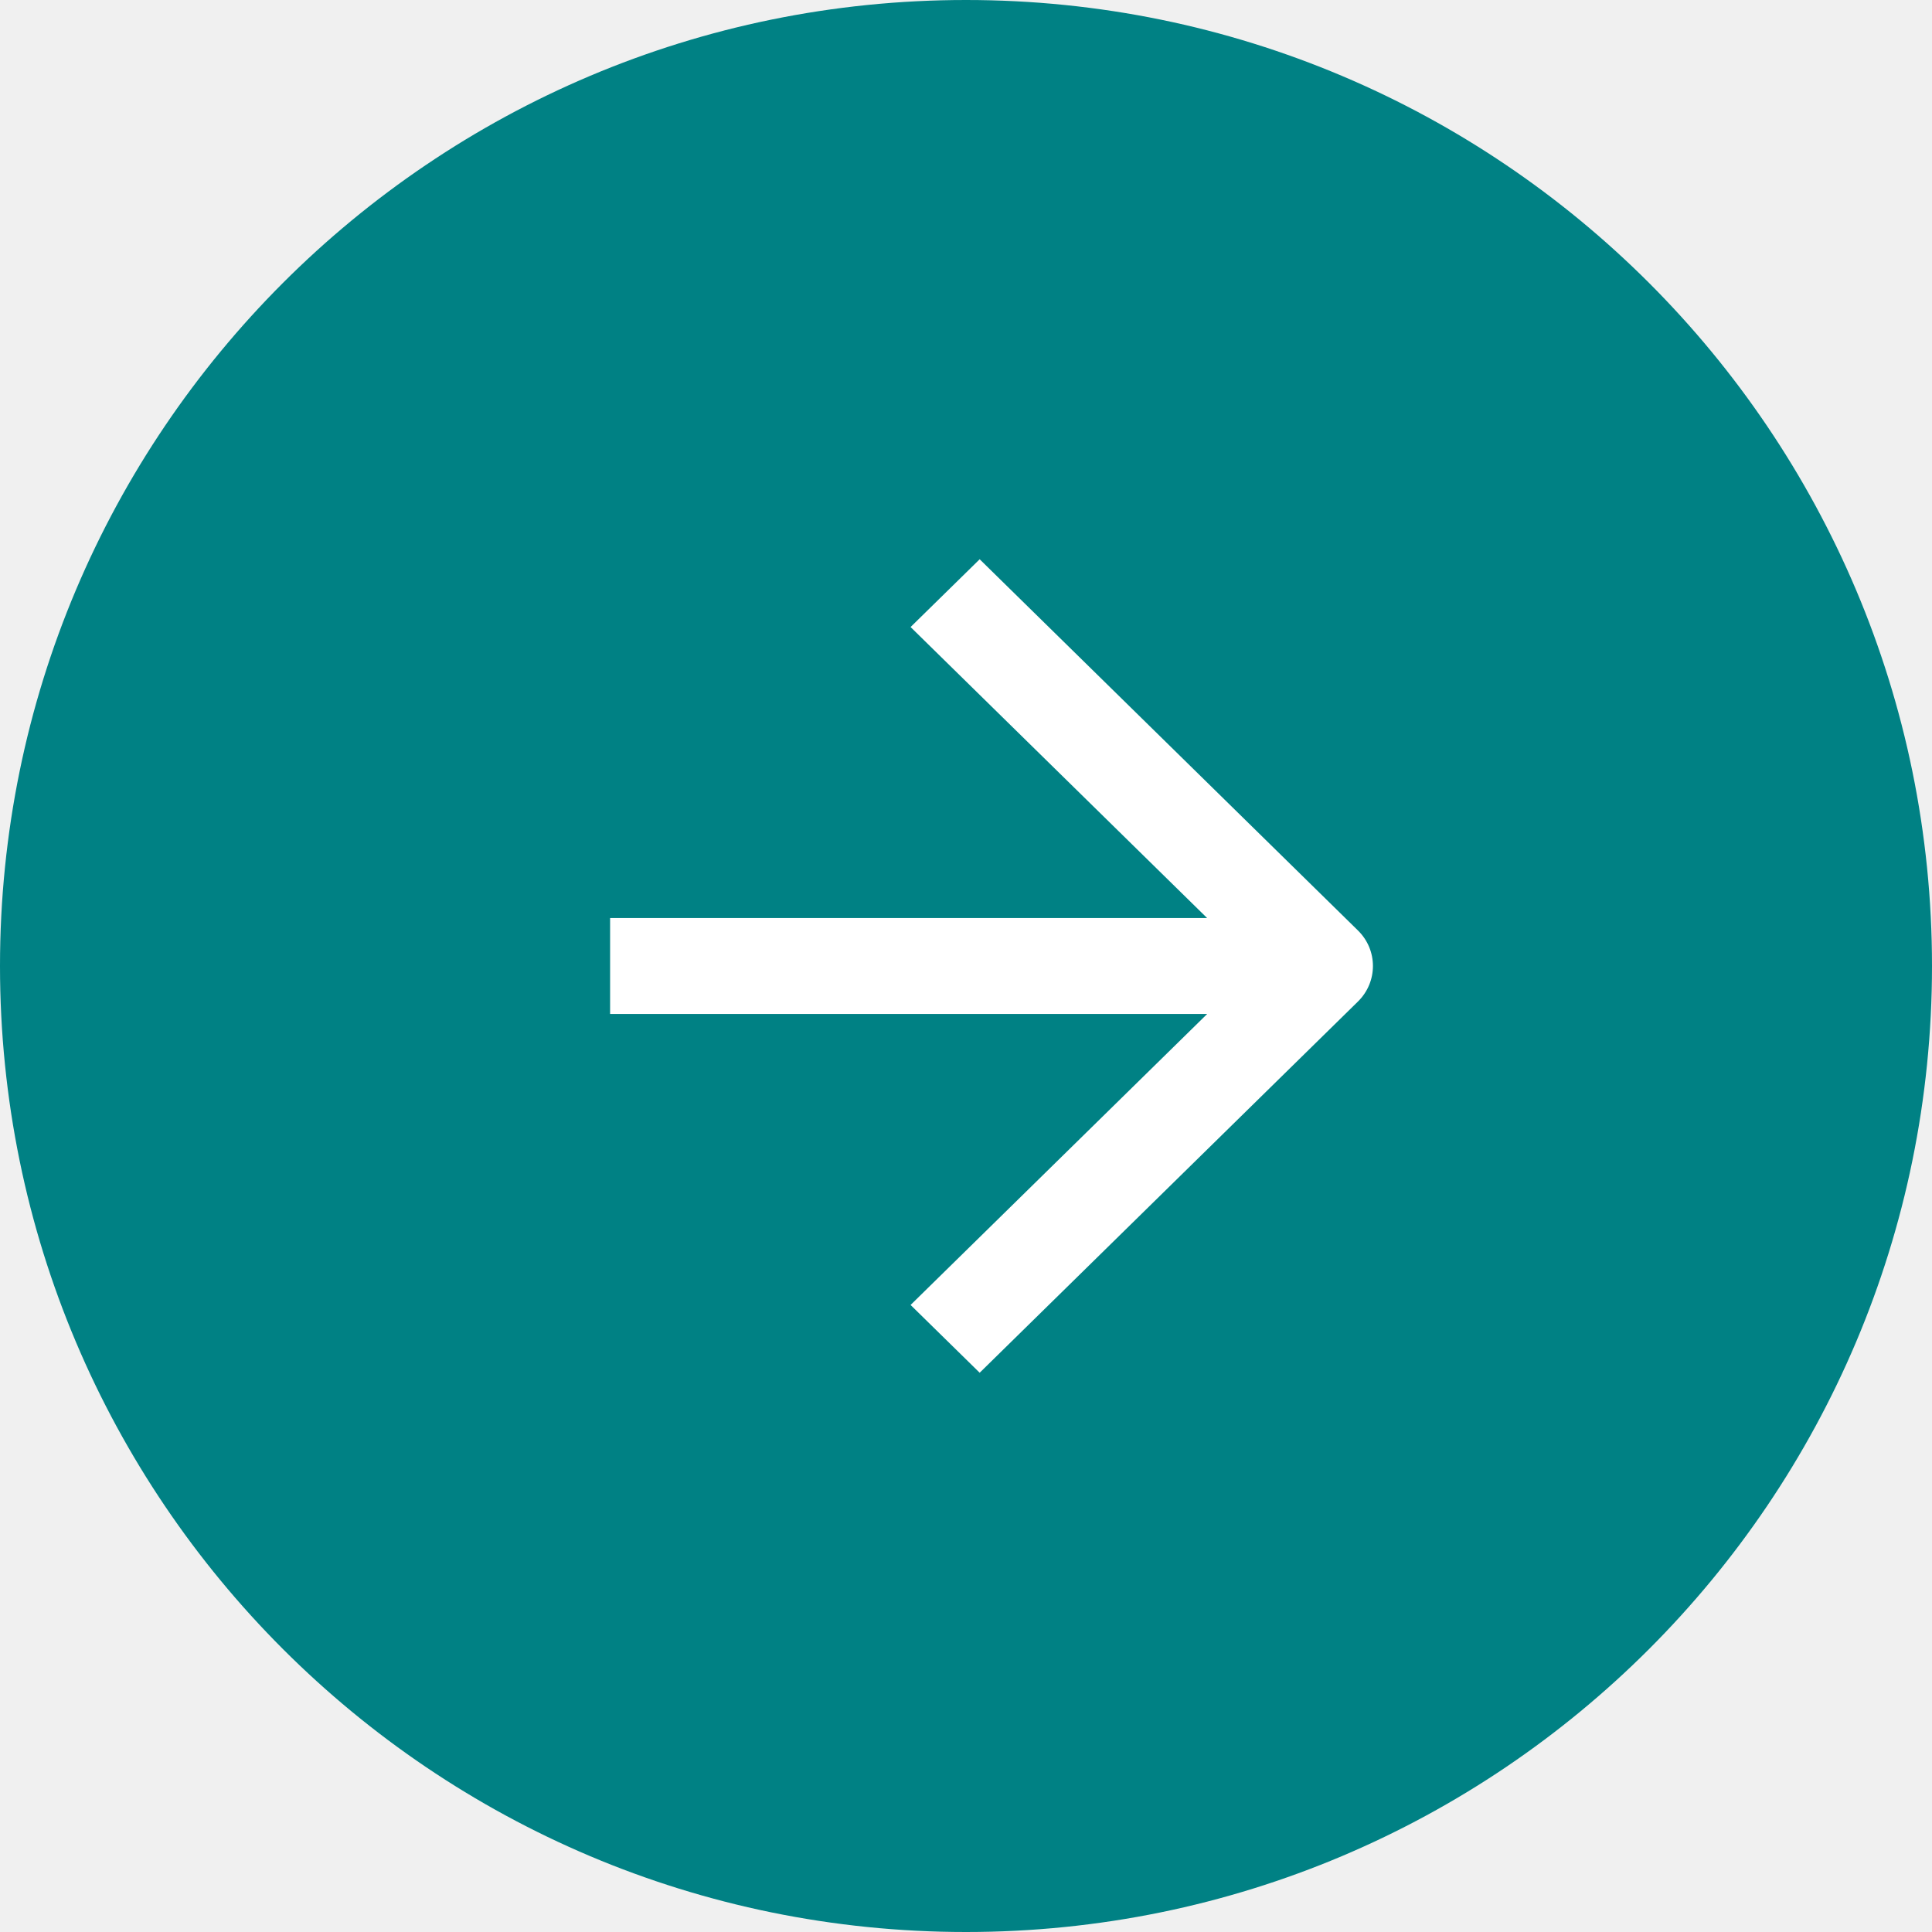
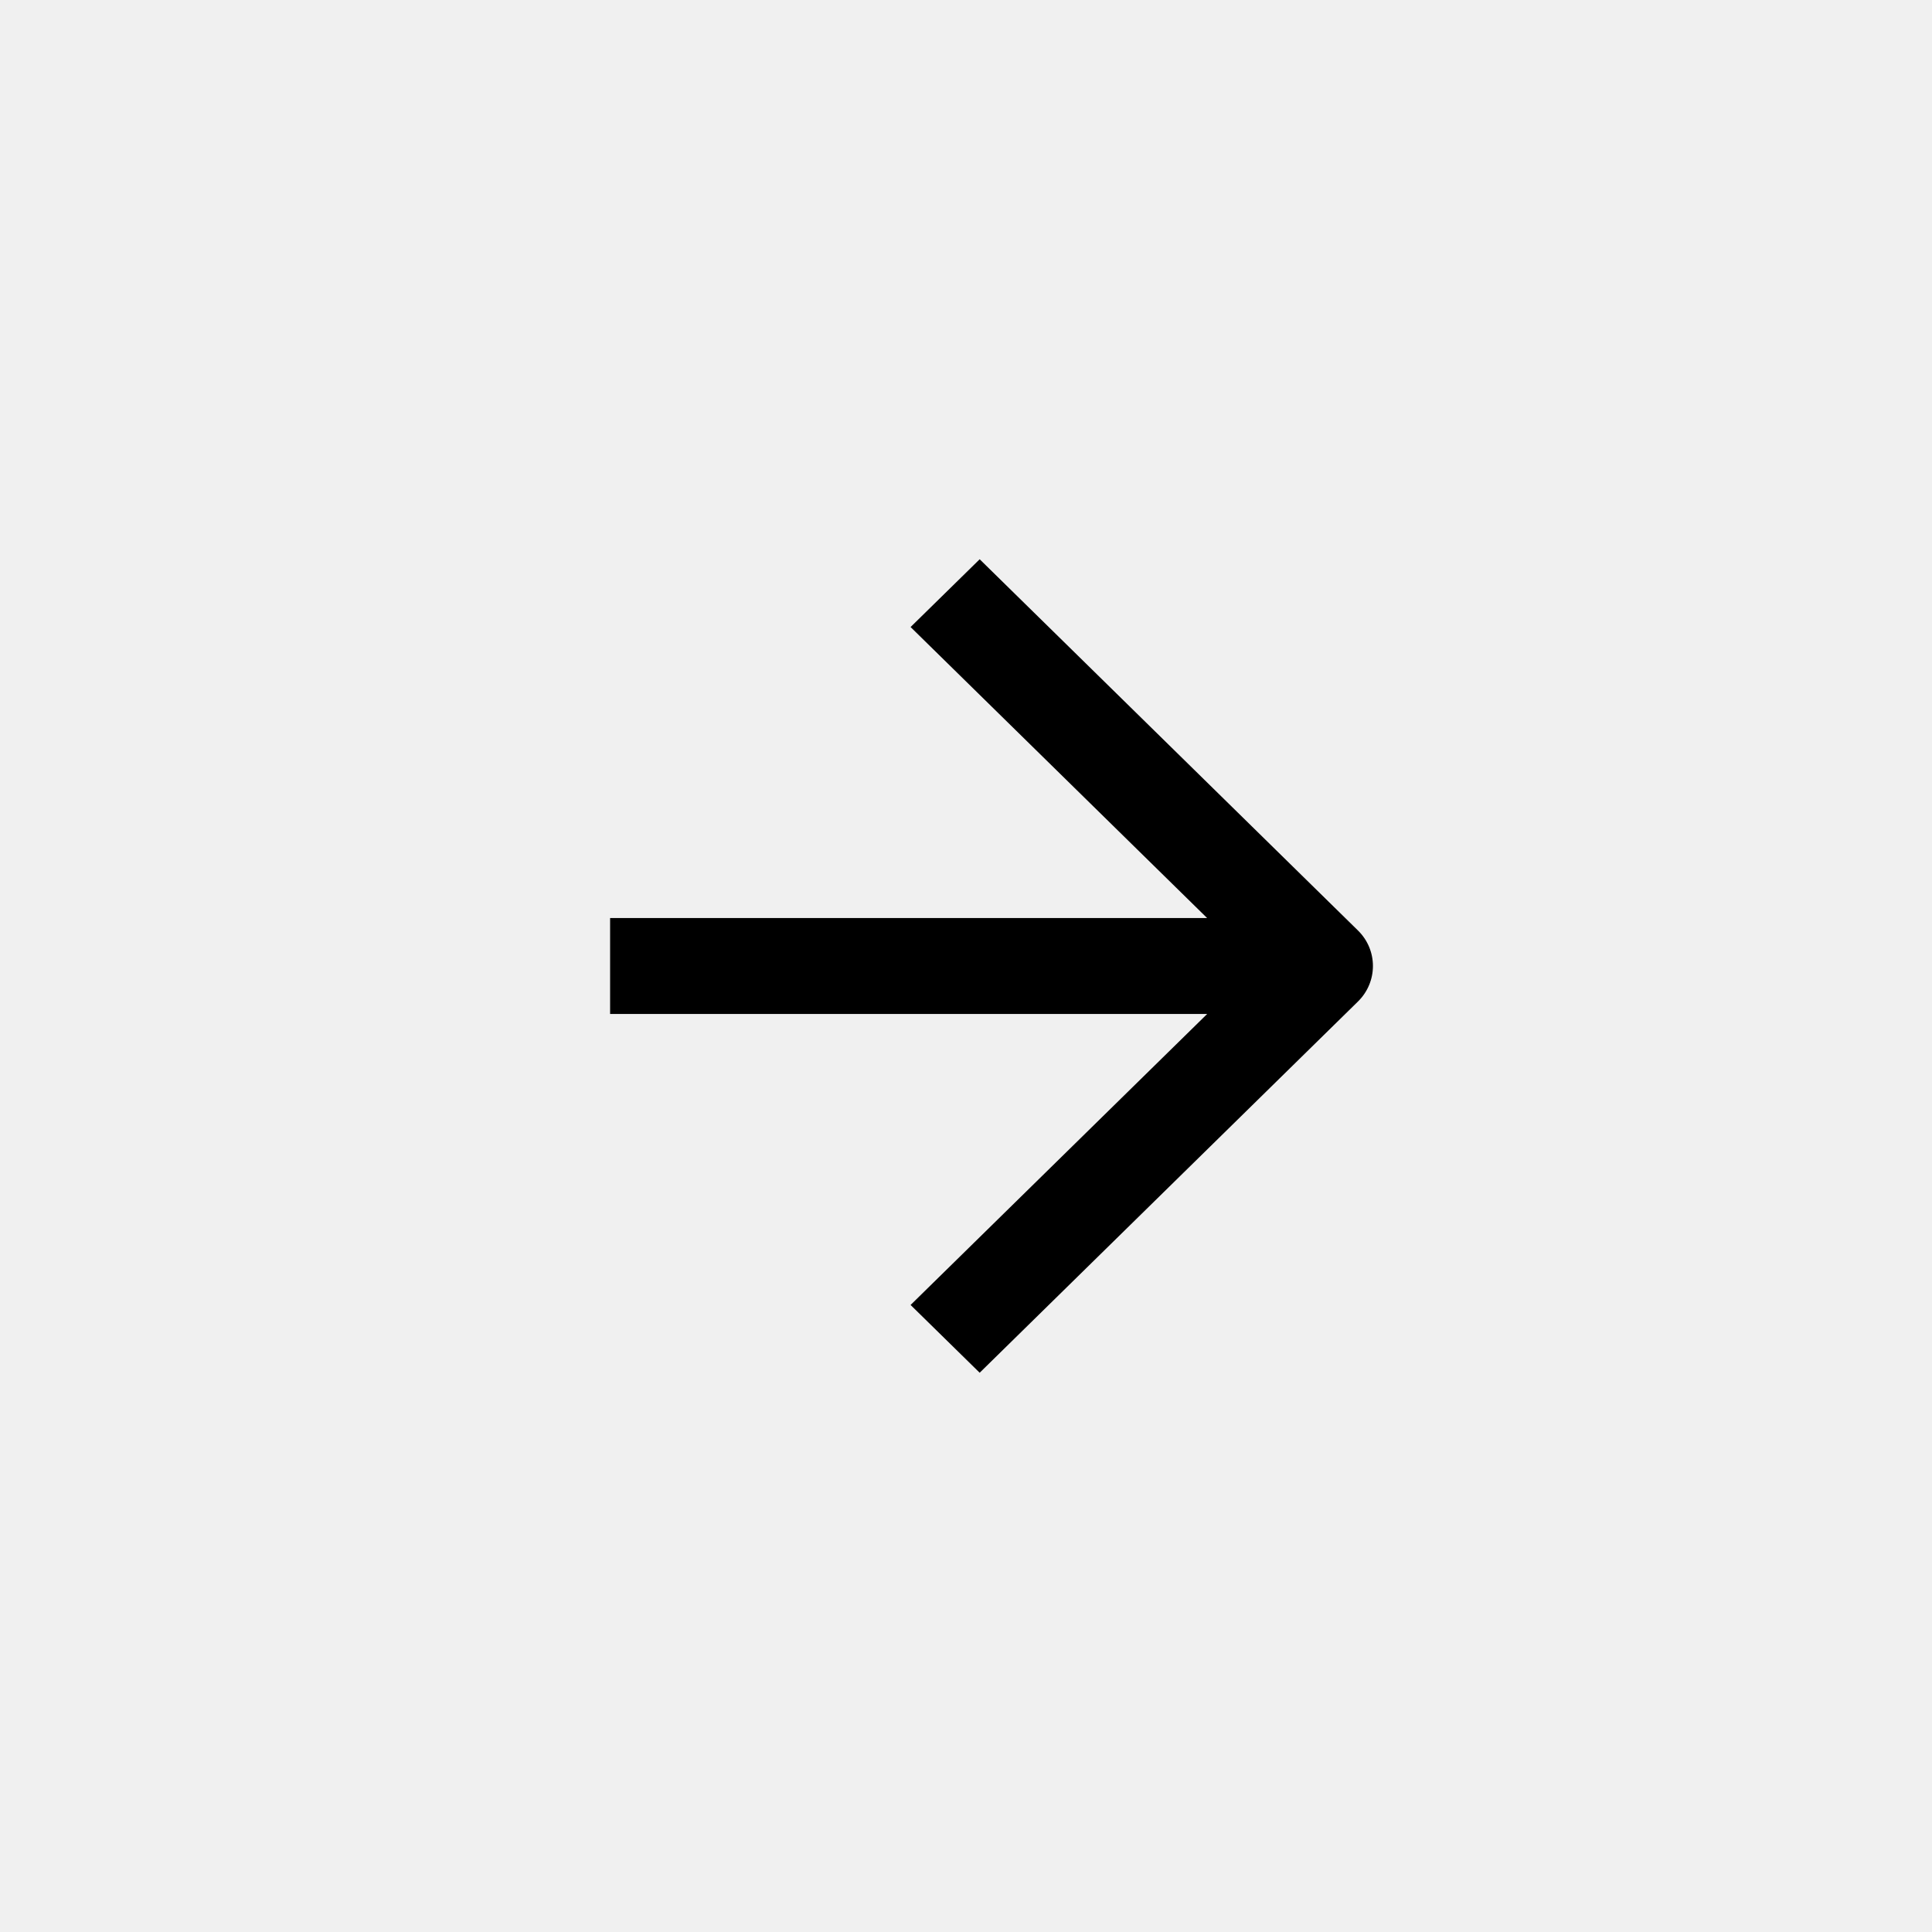
- <svg xmlns="http://www.w3.org/2000/svg" width="38" height="38" viewBox="0 0 38 38" fill="none">
-   <rect width="38" height="38" rx="19" fill="#008184" />
-   <path d="M26.708 19.7L19.269 27L17.91 25.667L23.744 19.943L12 19.943L12 18.057L23.743 18.057L17.91 12.333L19.269 11L26.708 18.3C27.103 18.686 27.102 19.314 26.708 19.7Z" fill="white" />
+ <svg xmlns="http://www.w3.org/2000/svg" width="38" height="38" viewBox="0 0 38 38" fill="currentColor">
+   <path d="M26.708 19.7L19.269 27L17.91 25.667L23.744 19.943L12 19.943L12 18.057L23.743 18.057L17.91 12.333L19.269 11L26.708 18.3C27.103 18.686 27.102 19.314 26.708 19.7Z" />
</svg>
